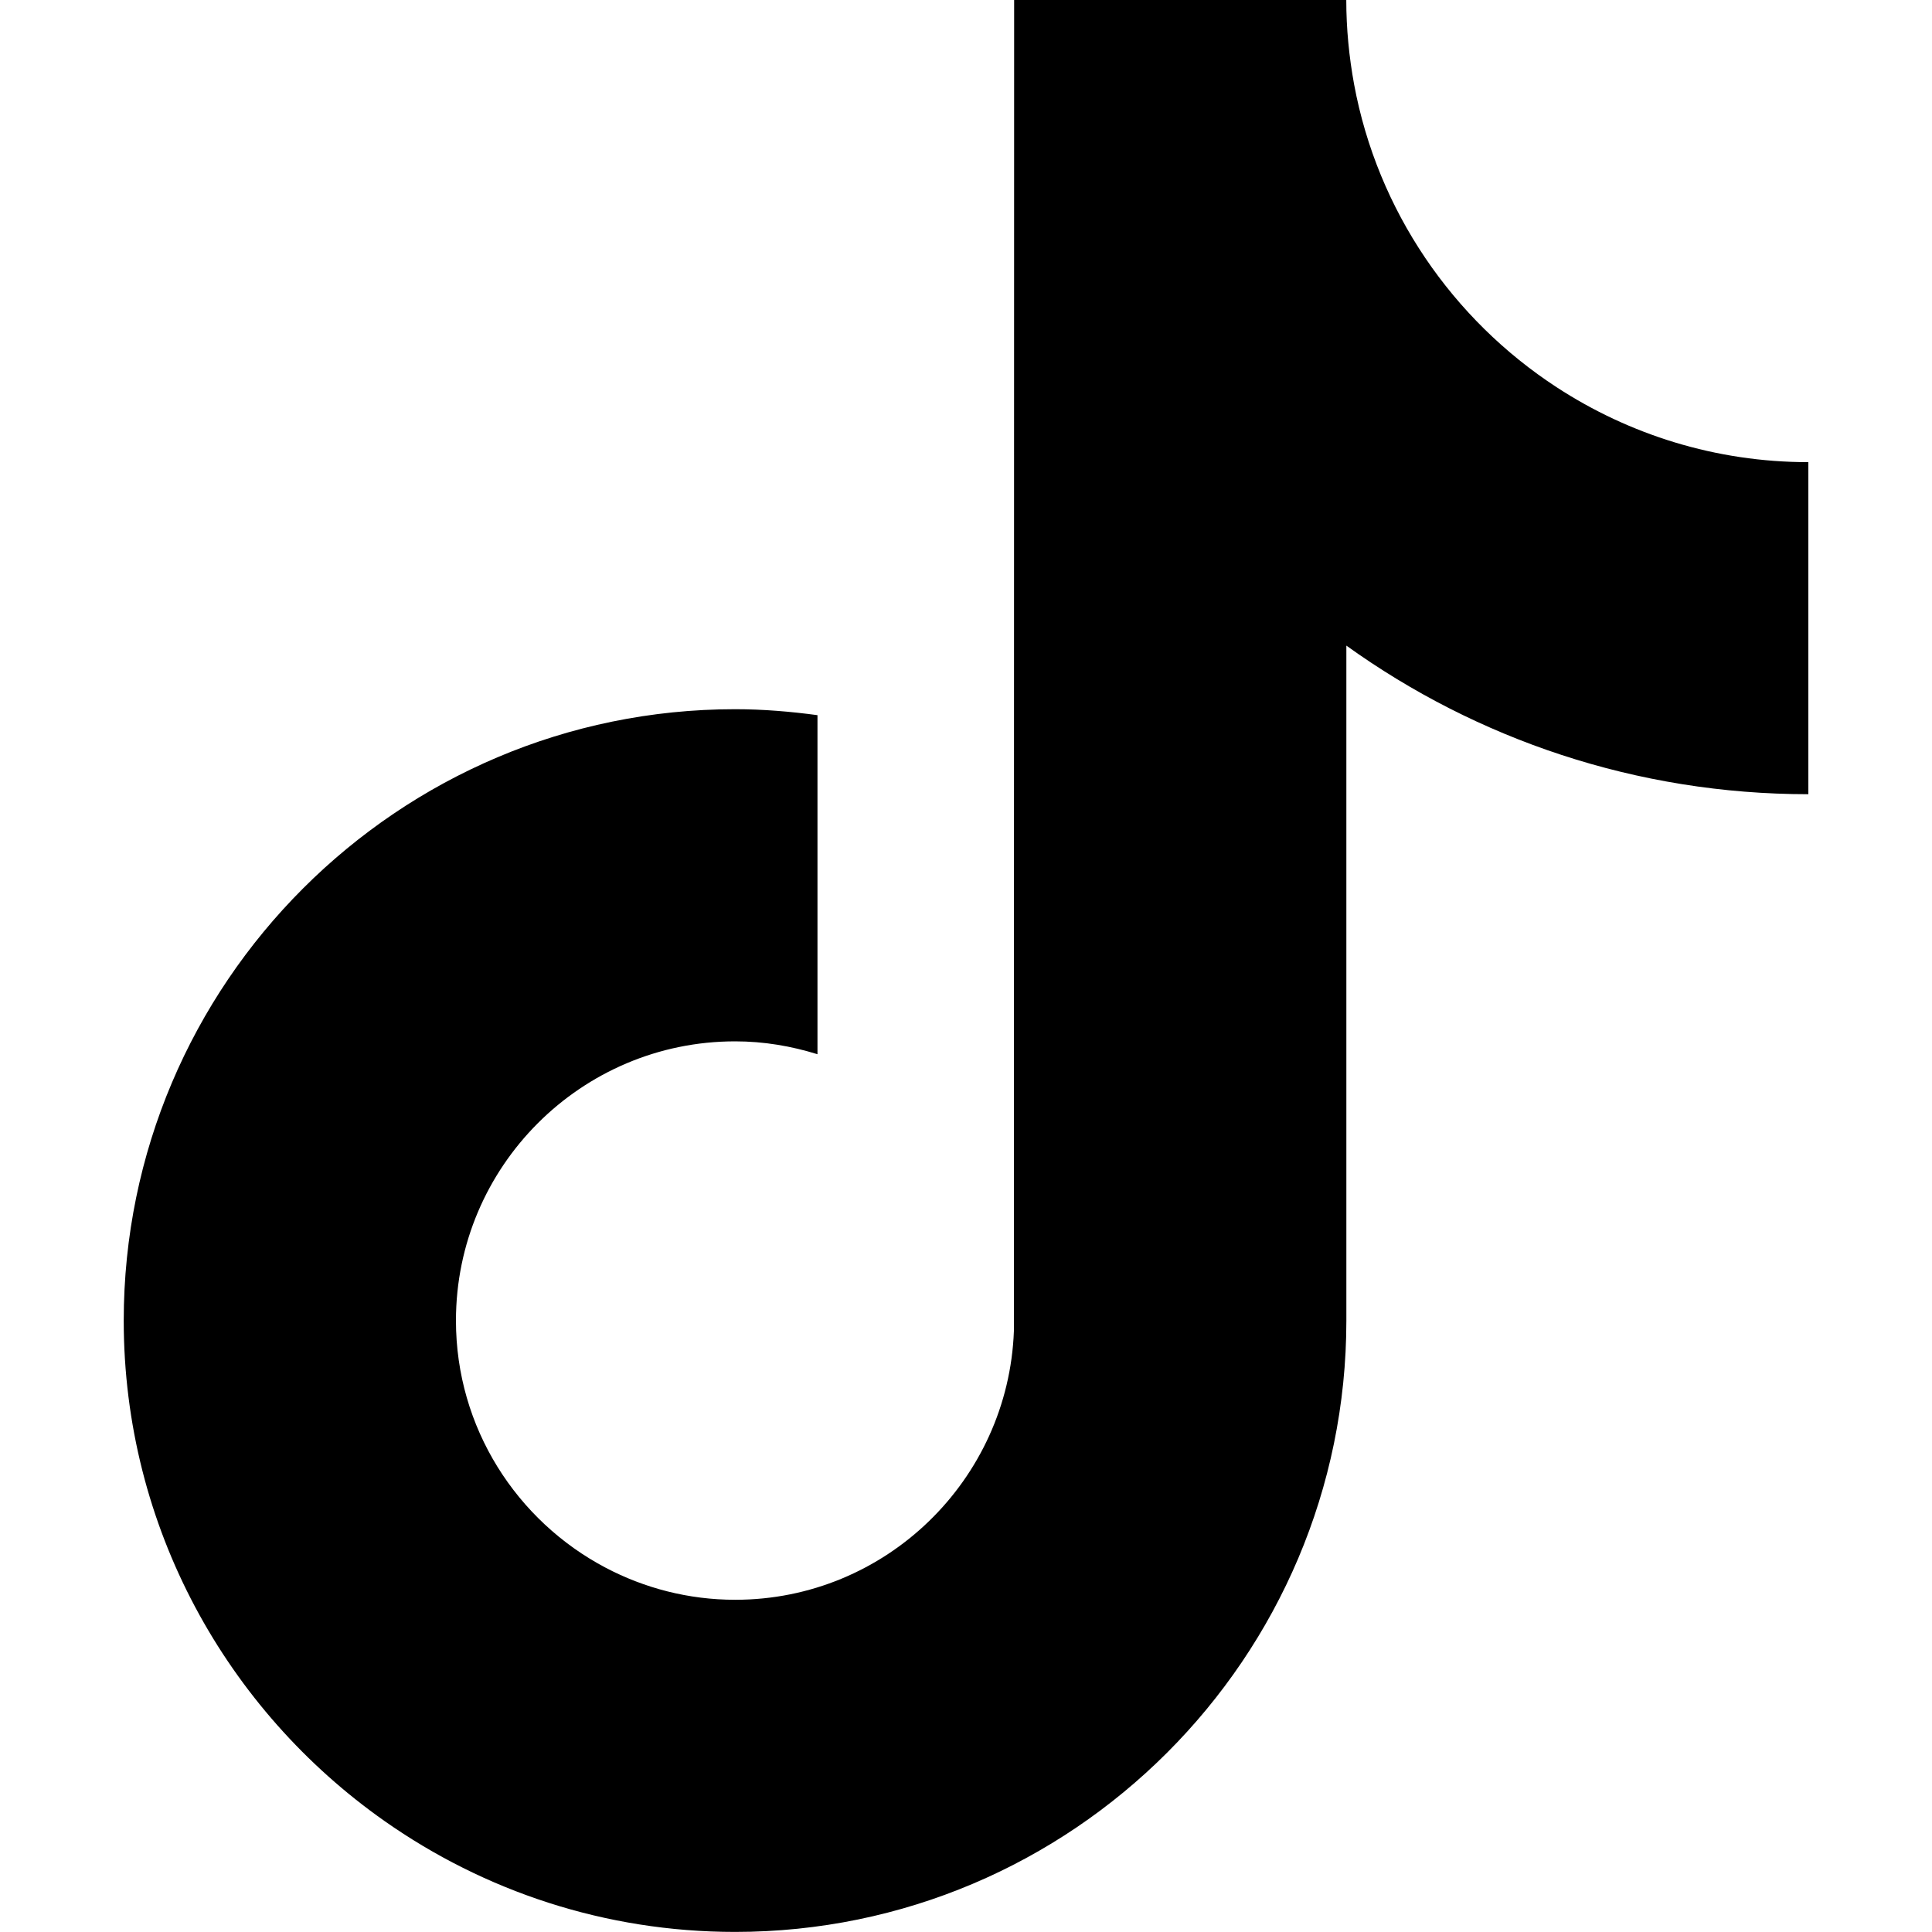
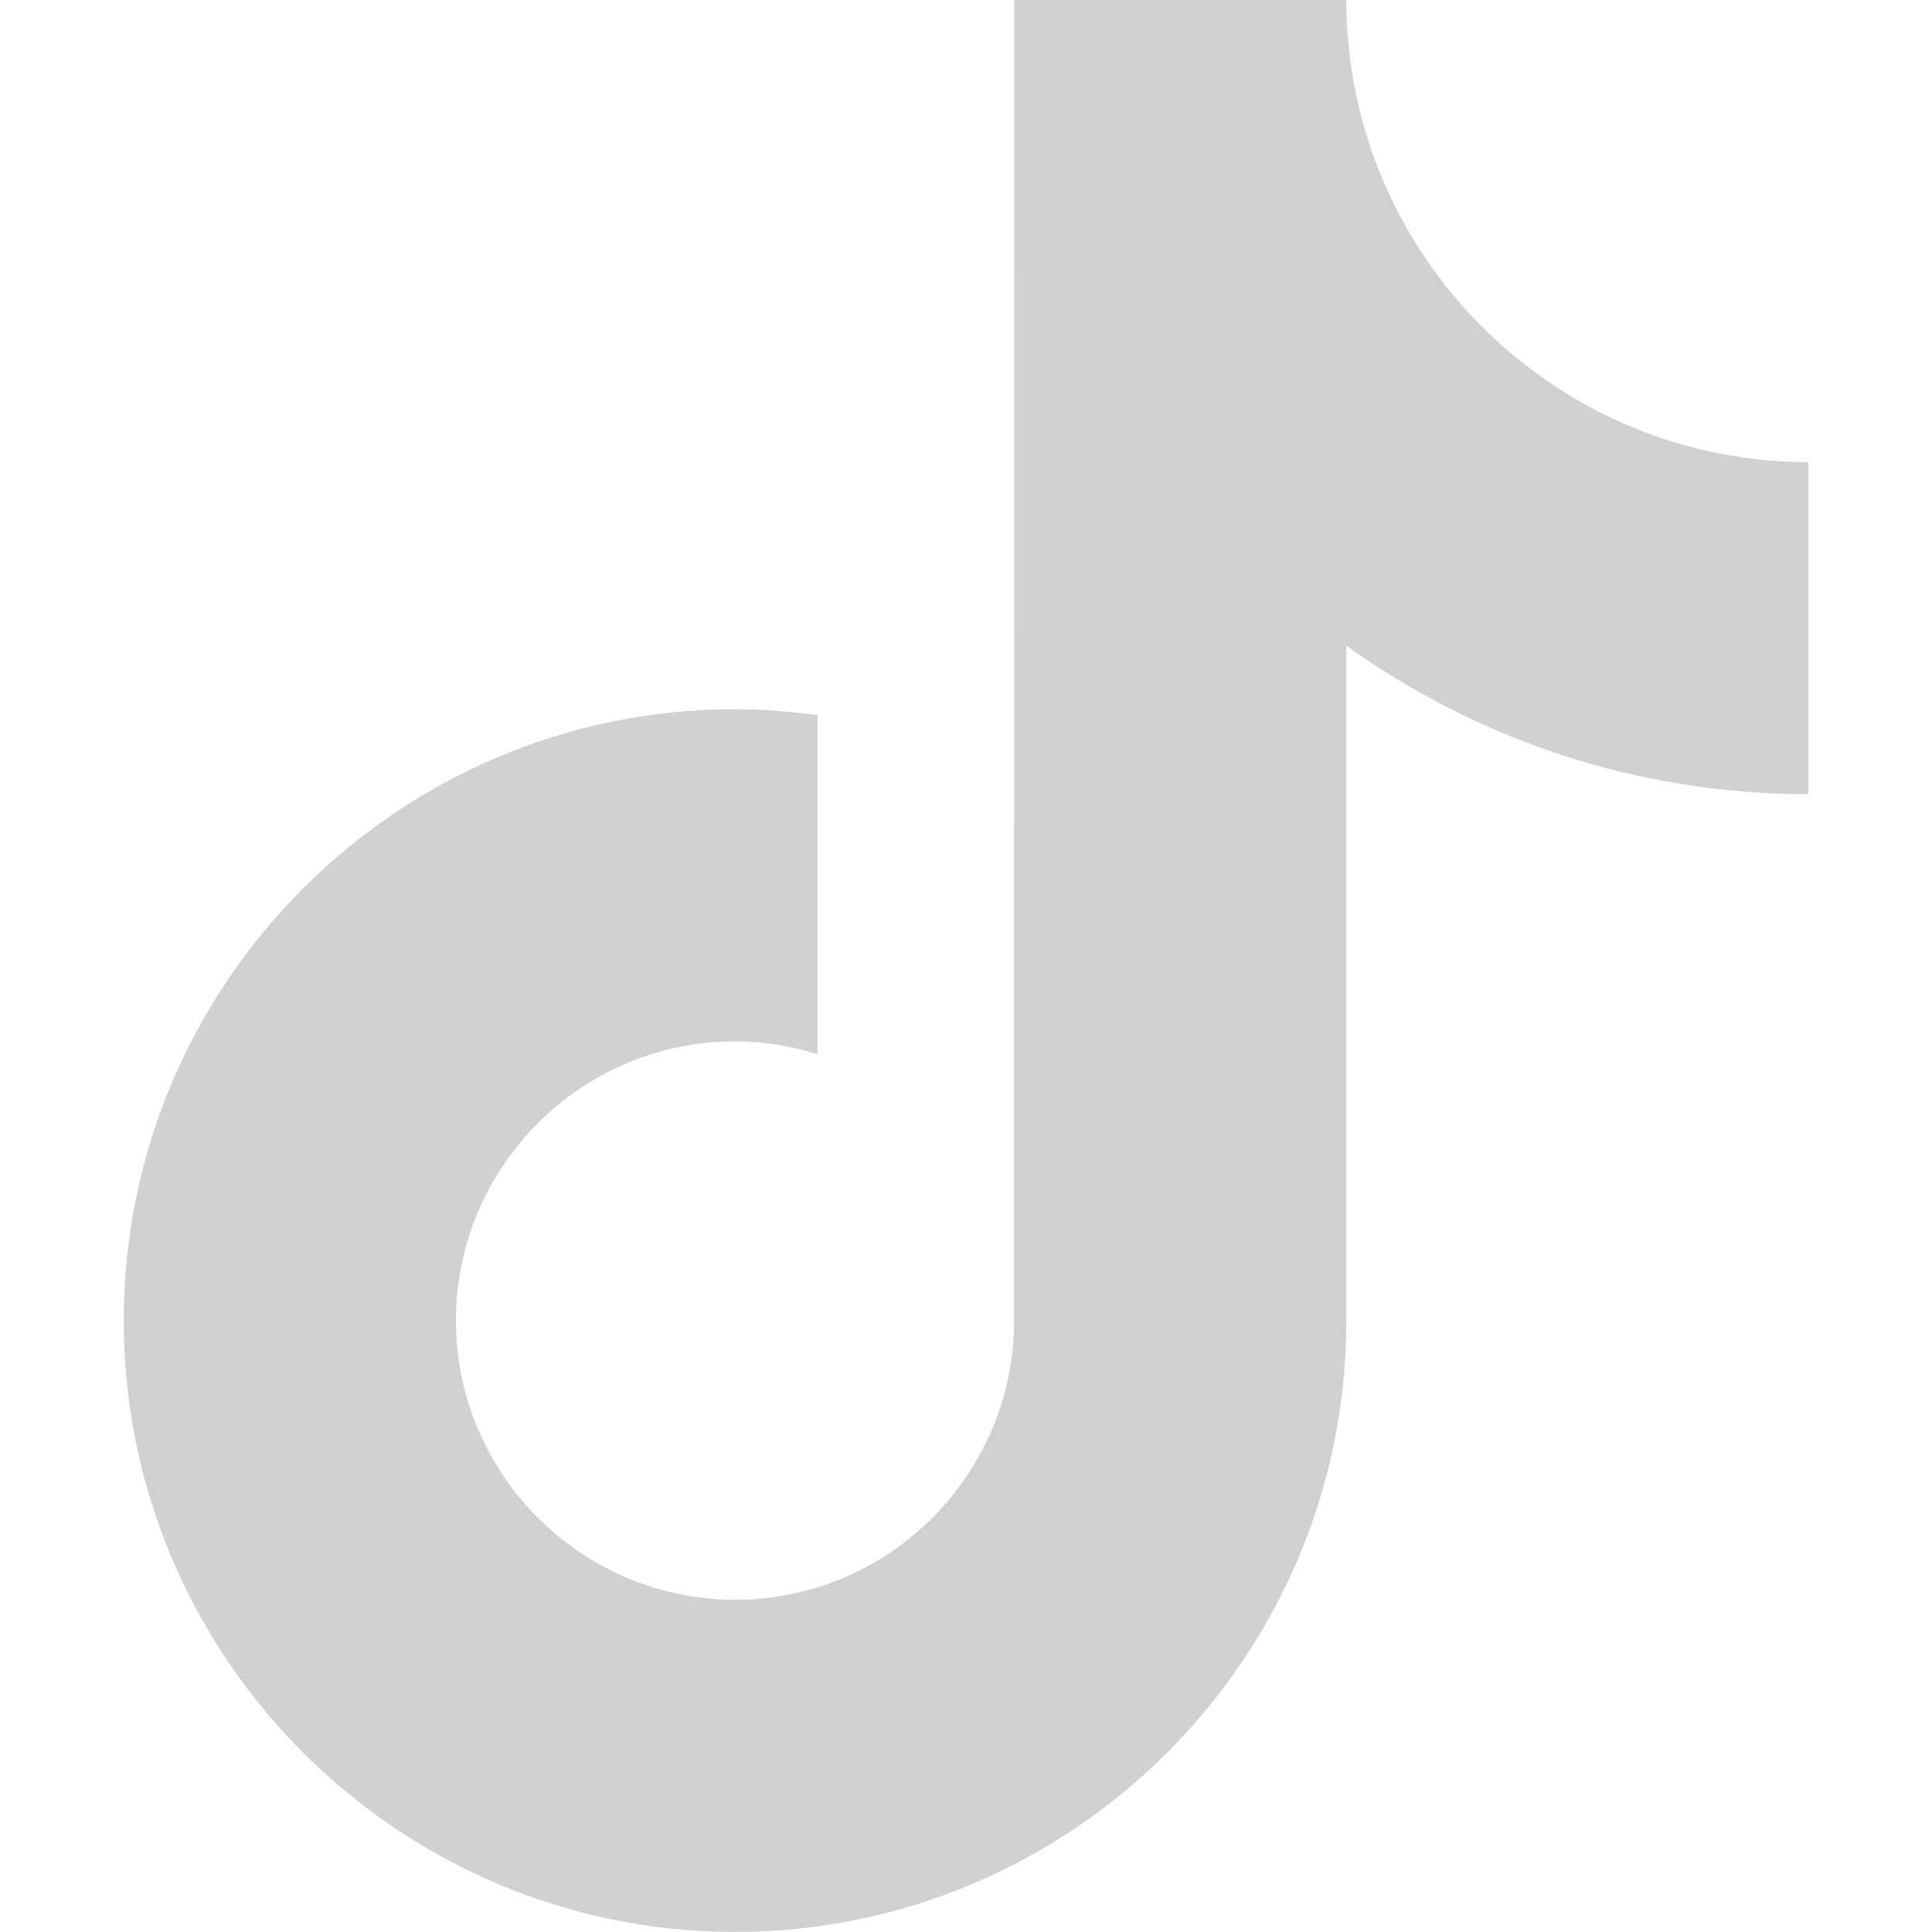
<svg xmlns="http://www.w3.org/2000/svg" version="1.1" id="Capa_1" x="0px" y="0px" viewBox="0 0 24 24" style="enable-background:new 0 0 24 24;" xml:space="preserve" width="20" height="20">
-   <path d="M22.465,9.866c-2.139,0-4.122-0.684-5.74-1.846v8.385c0,4.188-3.407,7.594-7.594,7.594c-1.618,0-3.119-0.51-4.352-1.376  c-1.958-1.375-3.242-3.649-3.242-6.218c0-4.188,3.407-7.595,7.595-7.595c0.348,0,0.688,0.029,1.023,0.074v0.977v3.235  c-0.324-0.101-0.666-0.16-1.023-0.16c-1.912,0-3.468,1.556-3.468,3.469c0,1.332,0.756,2.489,1.86,3.07  c0.481,0.253,1.028,0.398,1.609,0.398c1.868,0,3.392-1.486,3.462-3.338L12.598,0h4.126c0,0.358,0.035,0.707,0.097,1.047  c0.291,1.572,1.224,2.921,2.517,3.764c0.9,0.587,1.974,0.93,3.126,0.93V9.866z" />
+   <path fill="#d1d1d1" d="M22.465,9.866c-2.139,0-4.122-0.684-5.74-1.846v8.385c0,4.188-3.407,7.594-7.594,7.594c-1.618,0-3.119-0.51-4.352-1.376  c-1.958-1.375-3.242-3.649-3.242-6.218c0-4.188,3.407-7.595,7.595-7.595c0.348,0,0.688,0.029,1.023,0.074v0.977v3.235  c-0.324-0.101-0.666-0.16-1.023-0.16c-1.912,0-3.468,1.556-3.468,3.469c0,1.332,0.756,2.489,1.86,3.07  c0.481,0.253,1.028,0.398,1.609,0.398c1.868,0,3.392-1.486,3.462-3.338L12.598,0h4.126c0,0.358,0.035,0.707,0.097,1.047  c0.291,1.572,1.224,2.921,2.517,3.764c0.9,0.587,1.974,0.93,3.126,0.93V9.866z" />
</svg>
